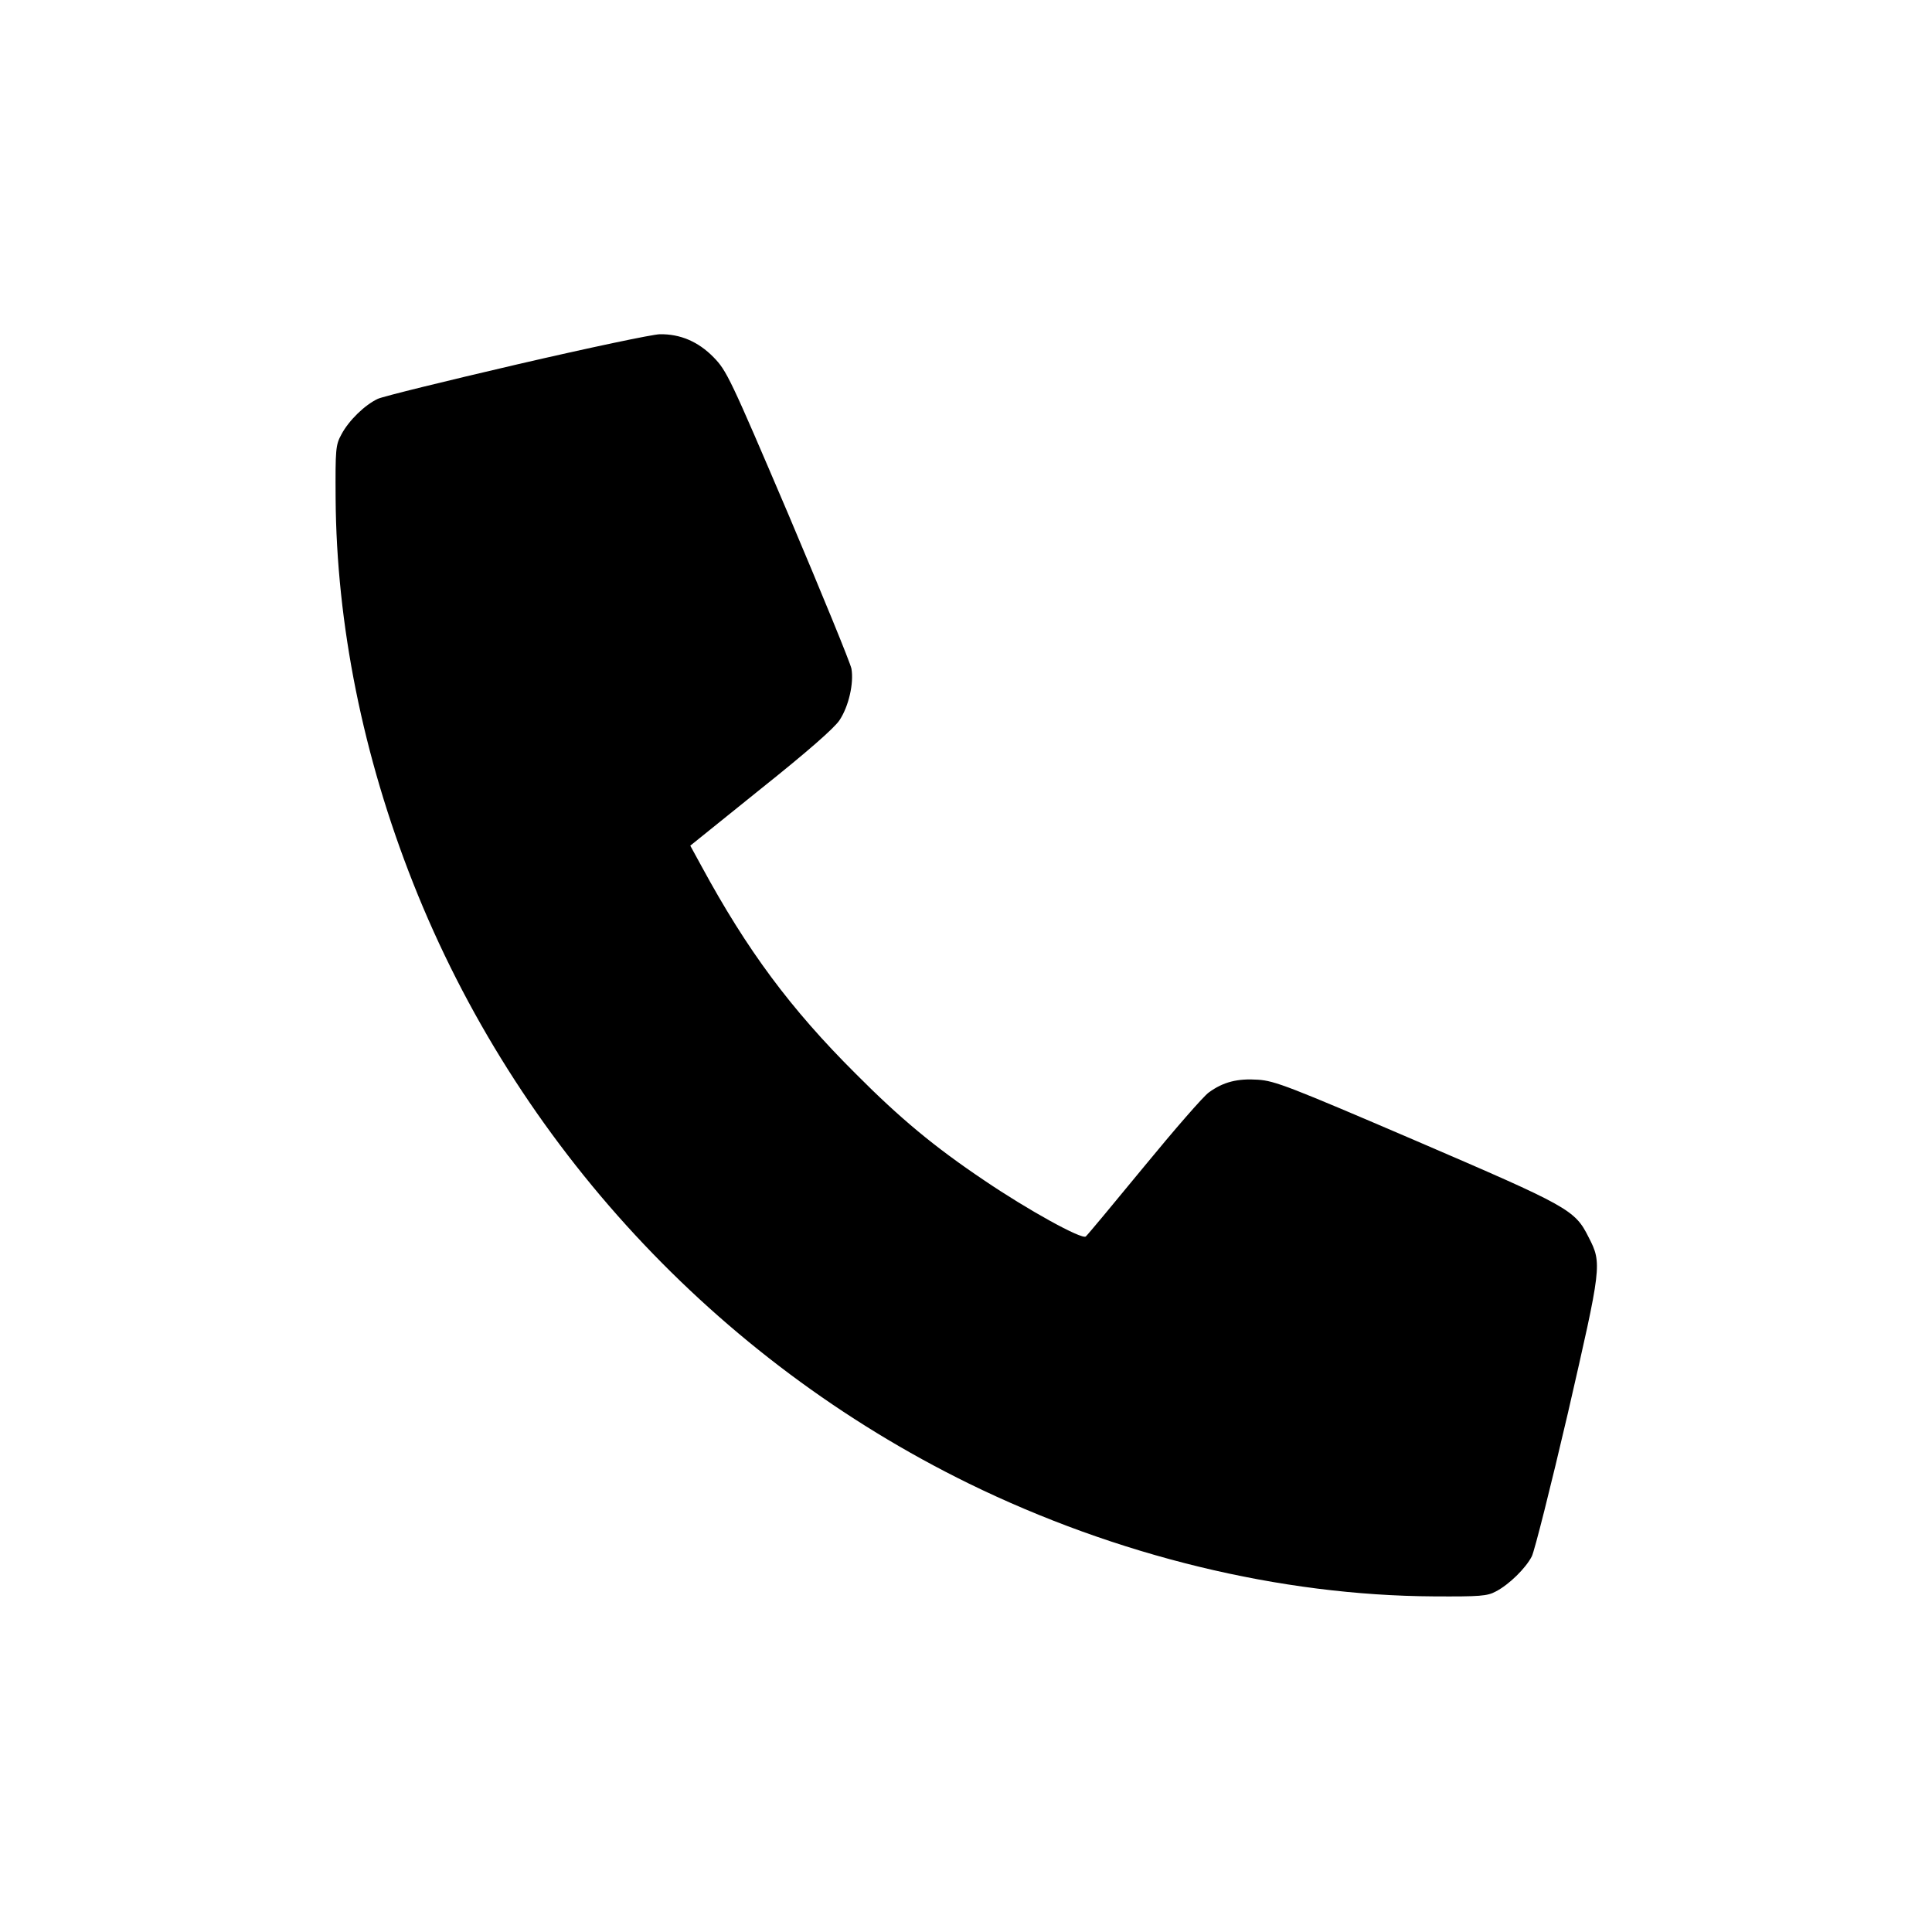
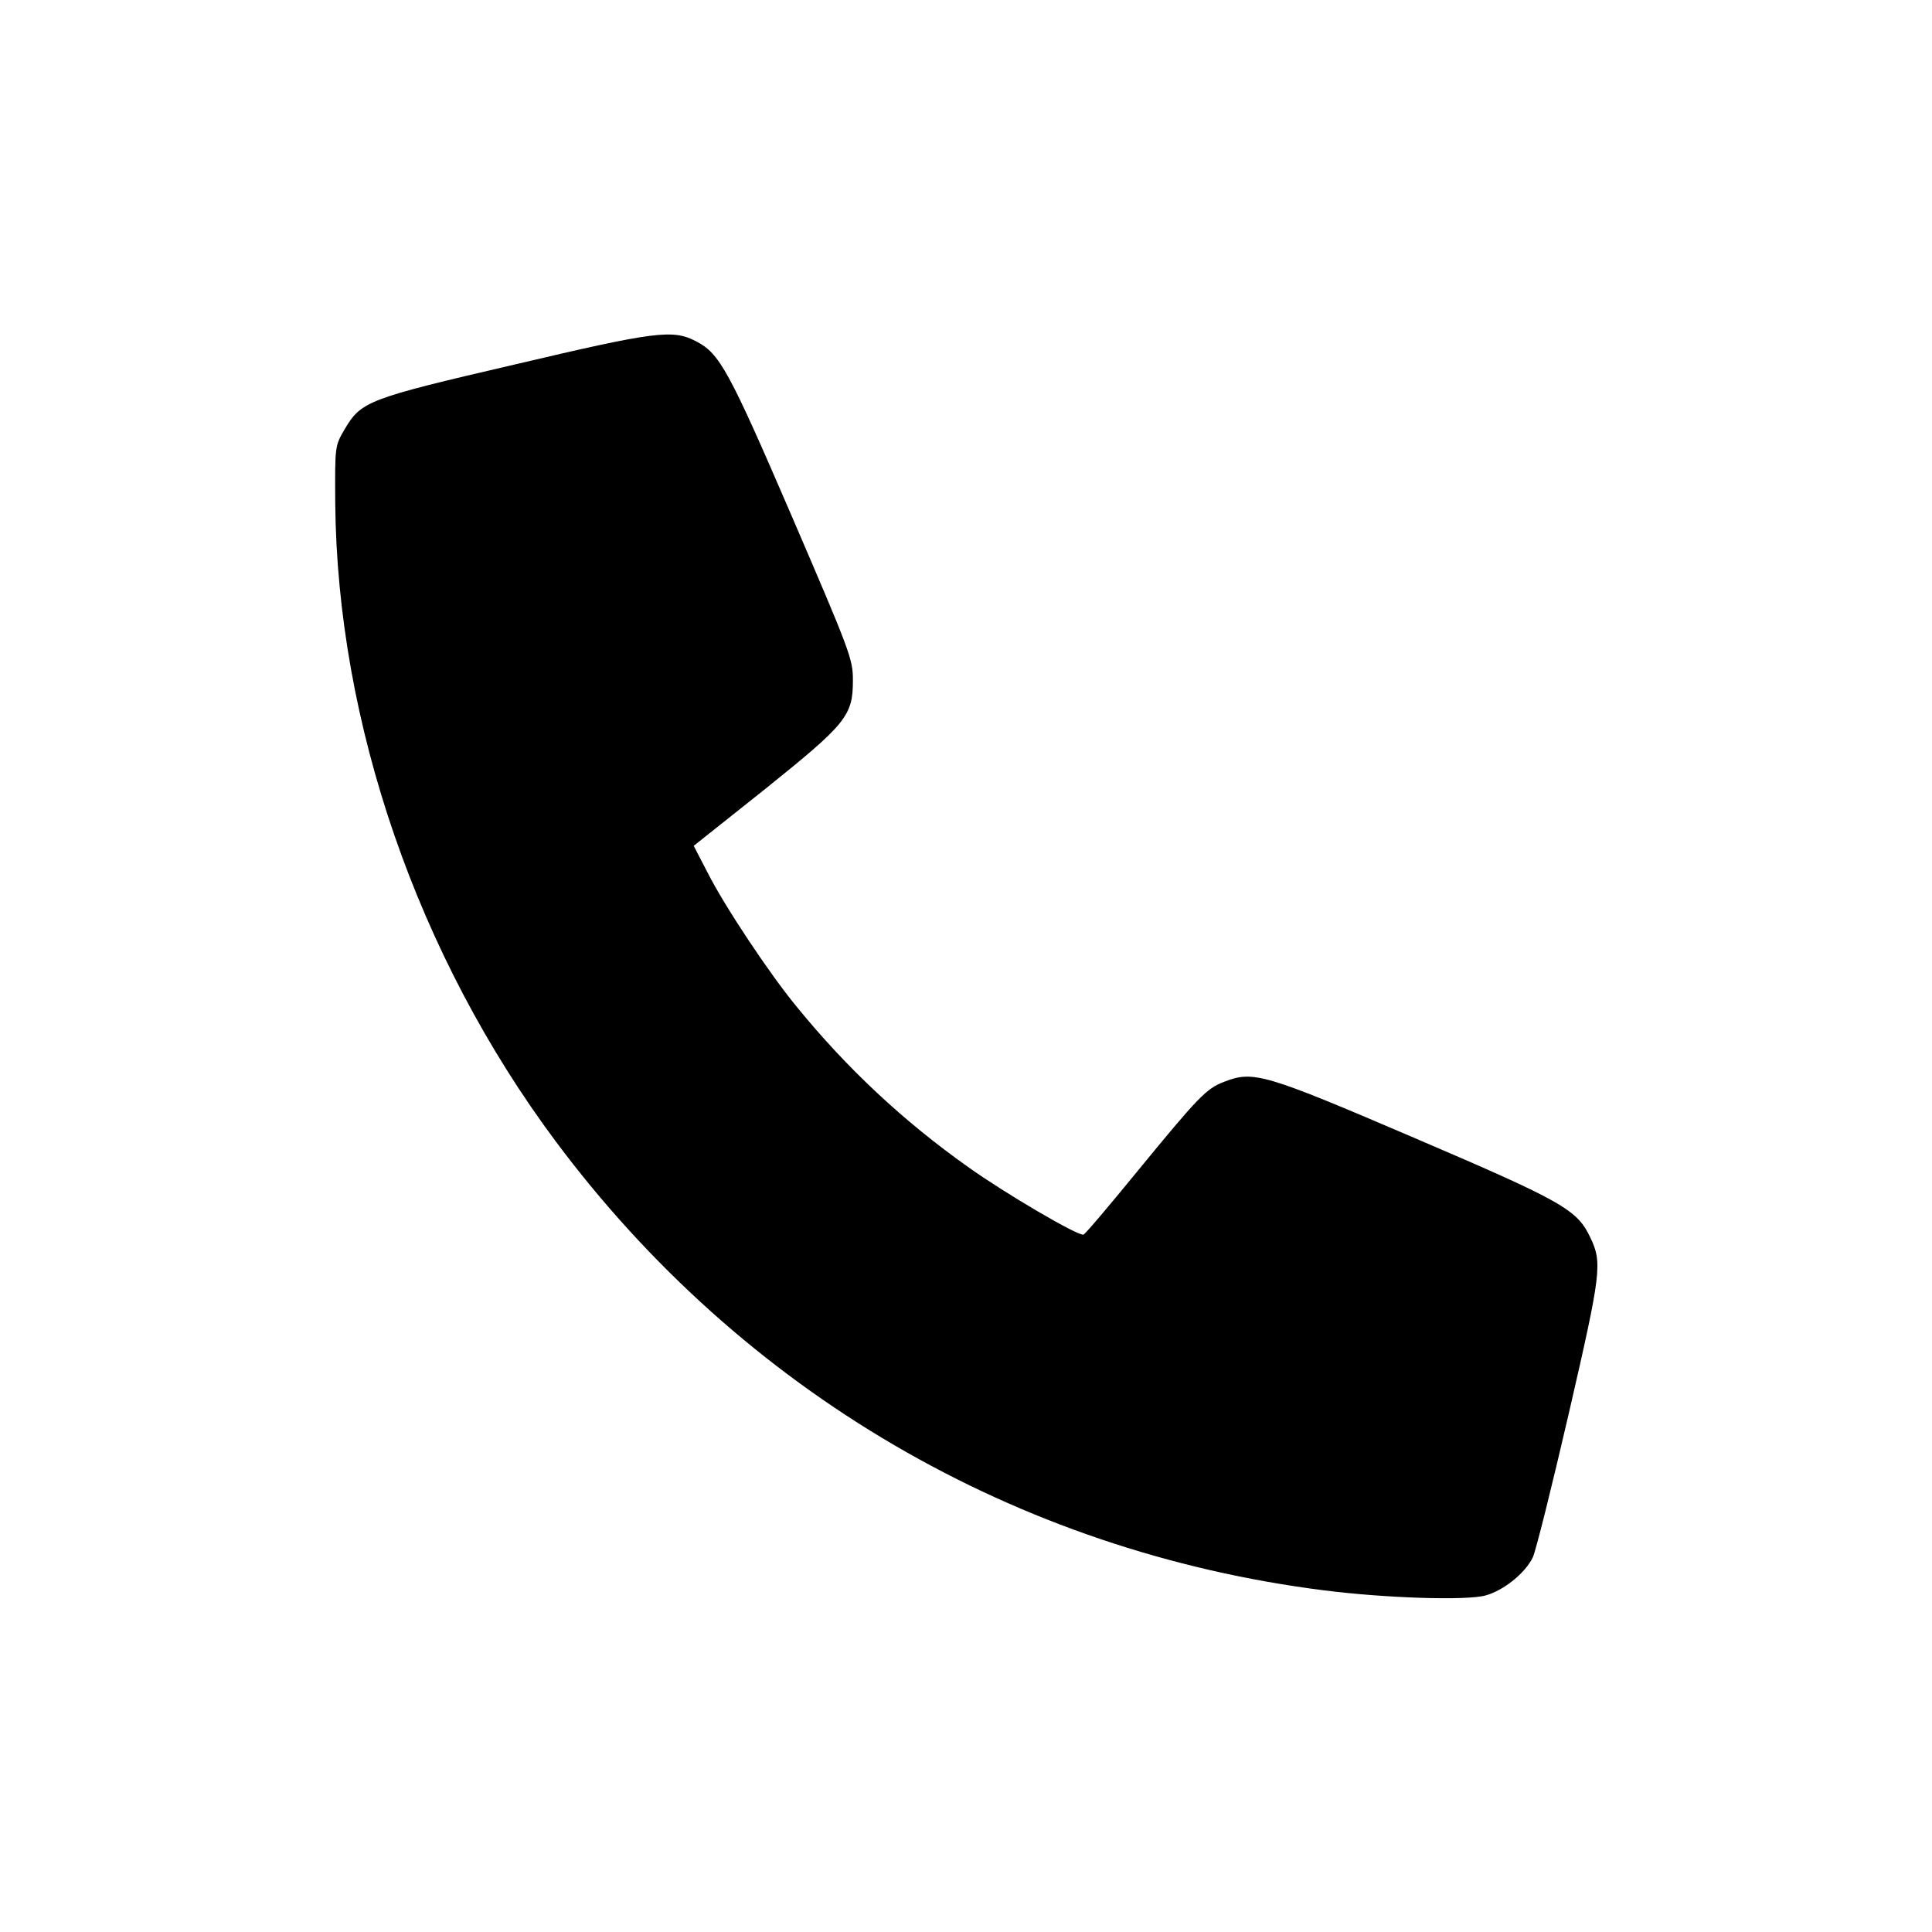
- <svg xmlns="http://www.w3.org/2000/svg" version="1.0" width="700pt" height="700pt" viewBox="0 0 700 700" preserveAspectRatio="xMidYMid meet">
-   <g transform="translate(0,700) scale(0.1,-0.1)" fill="#000000" stroke="none">
-     <path d="M1875 5680 c-258 -60 -486 -116 -506 -125 -47 -22 -105 -78 -132 -129 -21 -38 -22 -54 -21 -231 3 -457 99 -935 281 -1395 374 -945 1097 -1726 2013 -2175 536 -262 1128 -406 1685 -409 167 -1 194 1 225 18 48 25 108 84 130 127 10 20 69 254 131 520 122 532 124 541 75 636 -50 100 -71 111 -624 349 -459 197 -513 218 -574 222 -74 5 -126 -8 -178 -46 -19 -13 -125 -135 -235 -269 -110 -134 -205 -248 -211 -253 -14 -12 -210 96 -369 204 -180 121 -304 224 -465 386 -236 235 -393 447 -558 751 l-41 75 257 207 c168 134 266 220 284 248 33 50 52 133 43 186 -4 21 -107 272 -228 558 -212 497 -224 522 -272 571 -56 57 -121 84 -194 83 -25 0 -257 -49 -516 -109z" />
+ <svg xmlns="http://www.w3.org/2000/svg" version="1.0" width="574pt" height="574pt" viewBox="0 0 574 574" preserveAspectRatio="xMidYMid meet">
+   <g transform="translate(0,574) scale(0.1,-0.1)" fill="#000000" stroke="none">
+     <path d="M1529 4657 c-439 -102 -456 -109 -506 -194 -28 -48 -28 -49 -27 -218 6 -655 245 -1346 655 -1896 555 -744 1366 -1218 2283 -1334 181 -23 424 -31 480 -15 54 15 117 66 140 113 9 19 57 212 107 428 96 417 100 447 64 522 -39 83 -81 107 -520 295 -448 192 -481 202 -568 168 -53 -20 -76 -44 -262 -271 -81 -99 -151 -182 -156 -183 -14 -6 -234 123 -343 201 -192 136 -360 293 -509 476 -80 97 -212 295 -264 397 l-42 81 210 167 c244 196 263 219 263 325 0 63 -8 84 -181 486 -188 436 -215 485 -285 521 -69 36 -119 30 -539 -69z" />
  </g>
</svg>
